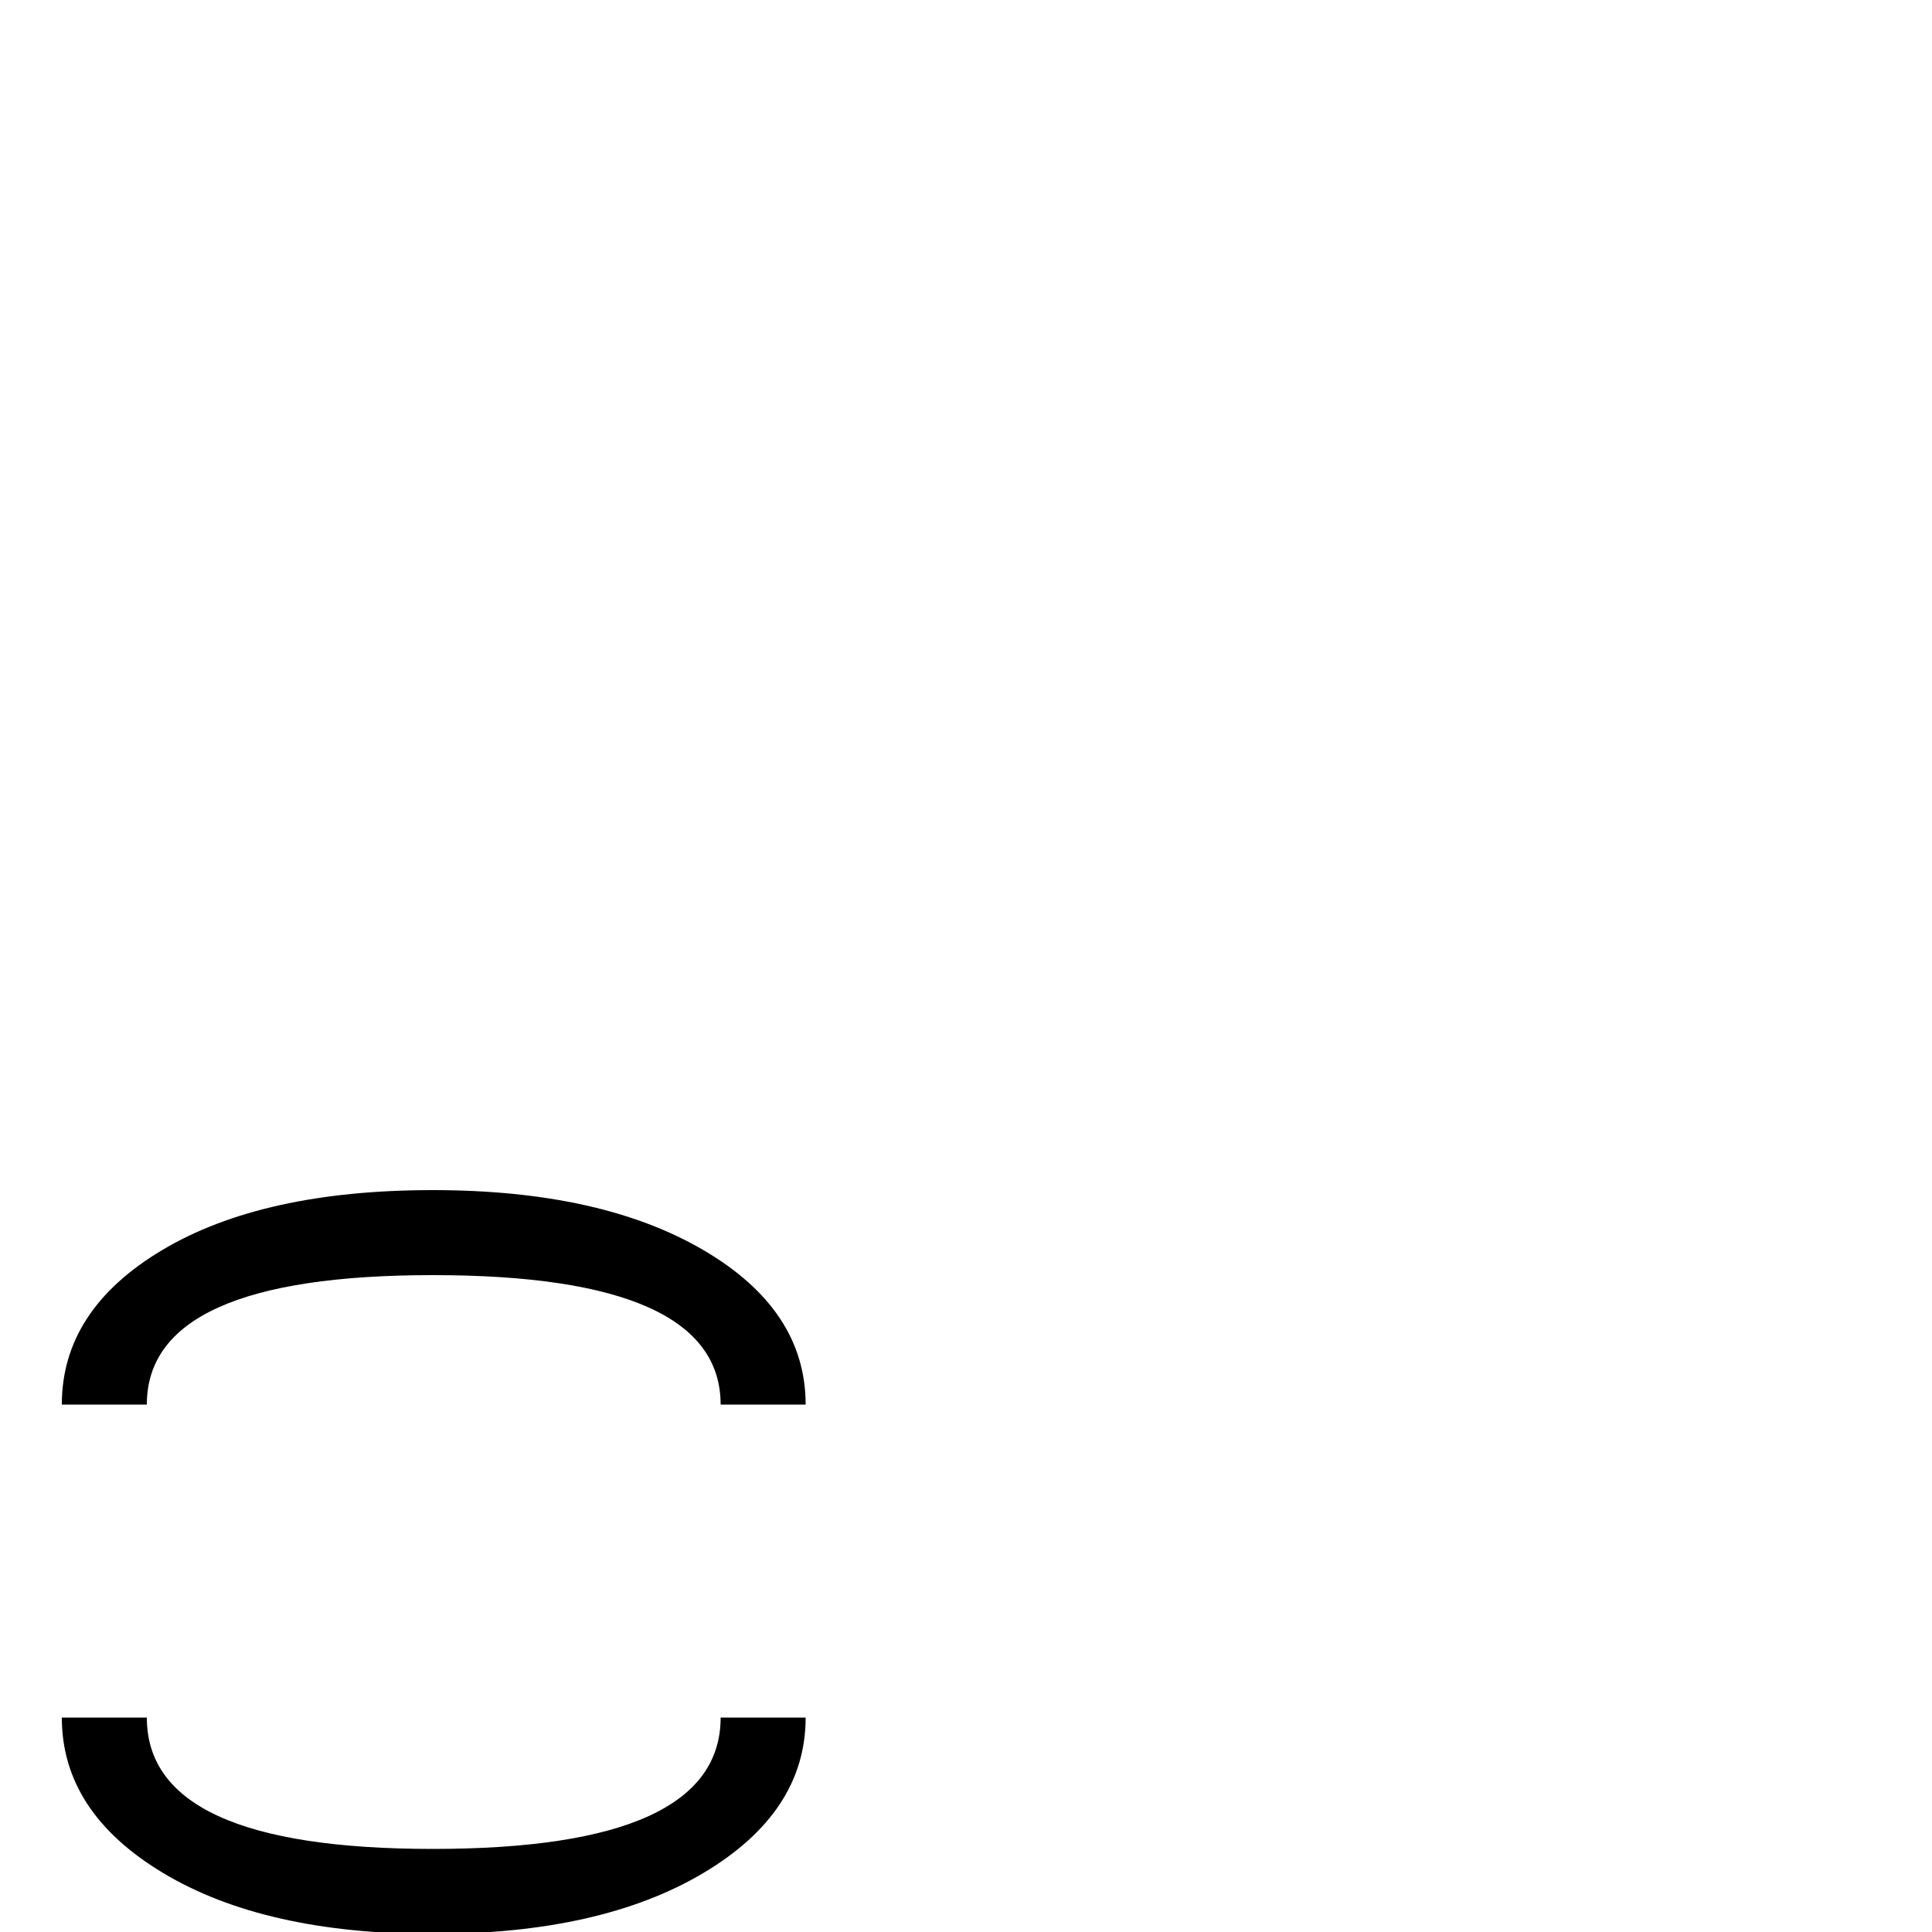
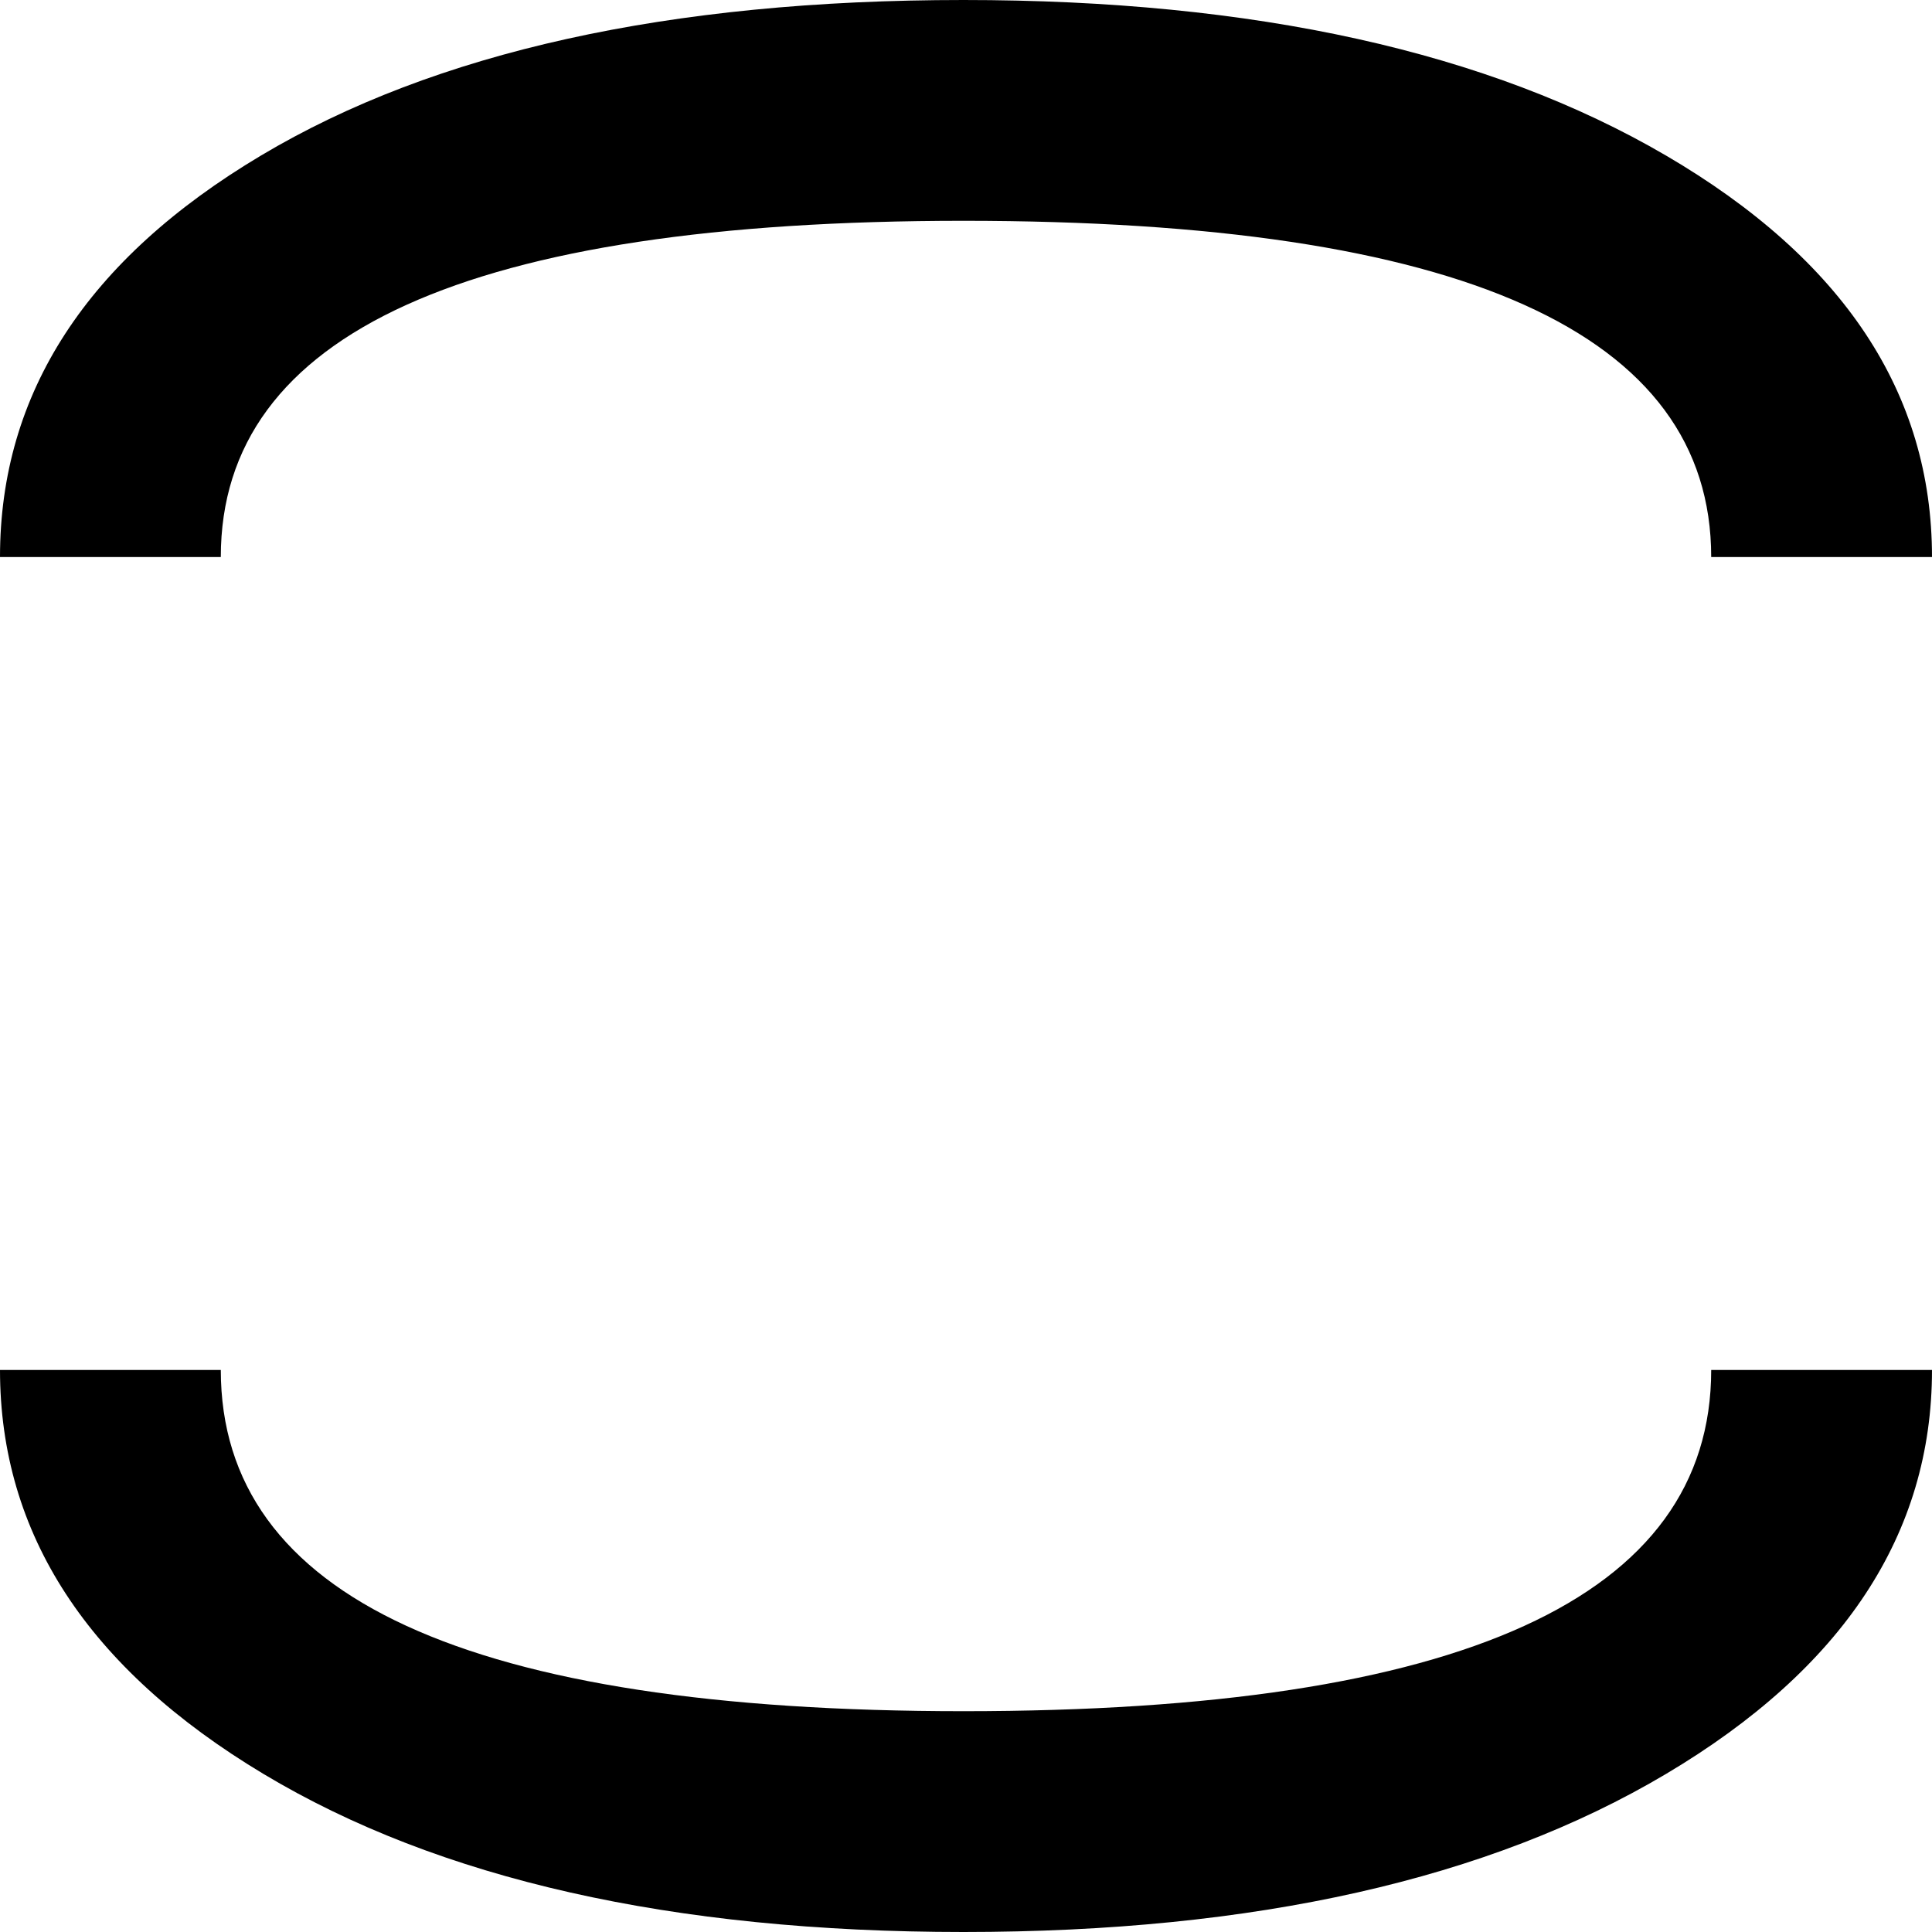
- <svg xmlns="http://www.w3.org/2000/svg" version="1.1" width="100" height="100" viewBox="0 -200 1000 1000" id="svg3037">
+ <svg xmlns="http://www.w3.org/2000/svg" version="1.1" width="38.5" height="38.5" viewBox="0 -200 385 385" id="svg3037">
  <defs id="defs3045" />
-   <g transform="matrix(1,0,0,-1,0,800)" id="g3039">
+   <g transform="matrix(1,0,0,-1,-32,184)" id="g3039">
    <path d="m 417,273 h -44 q 0,67 -149,67 Q 76,340 76,273 H 32 q 0,49 52,80 52,31 140,31 87,0 140,-31 53,-31 53,-80 z m 0,-162 Q 417,62 364,30.5 311,-1 224,-1 137,-1 84.5,30.5 32,62 32,111 h 44 q 0,-68 148,-68 149,0 149,68 h 44 z" id="path3041" style="fill:currentColor" />
  </g>
</svg>
